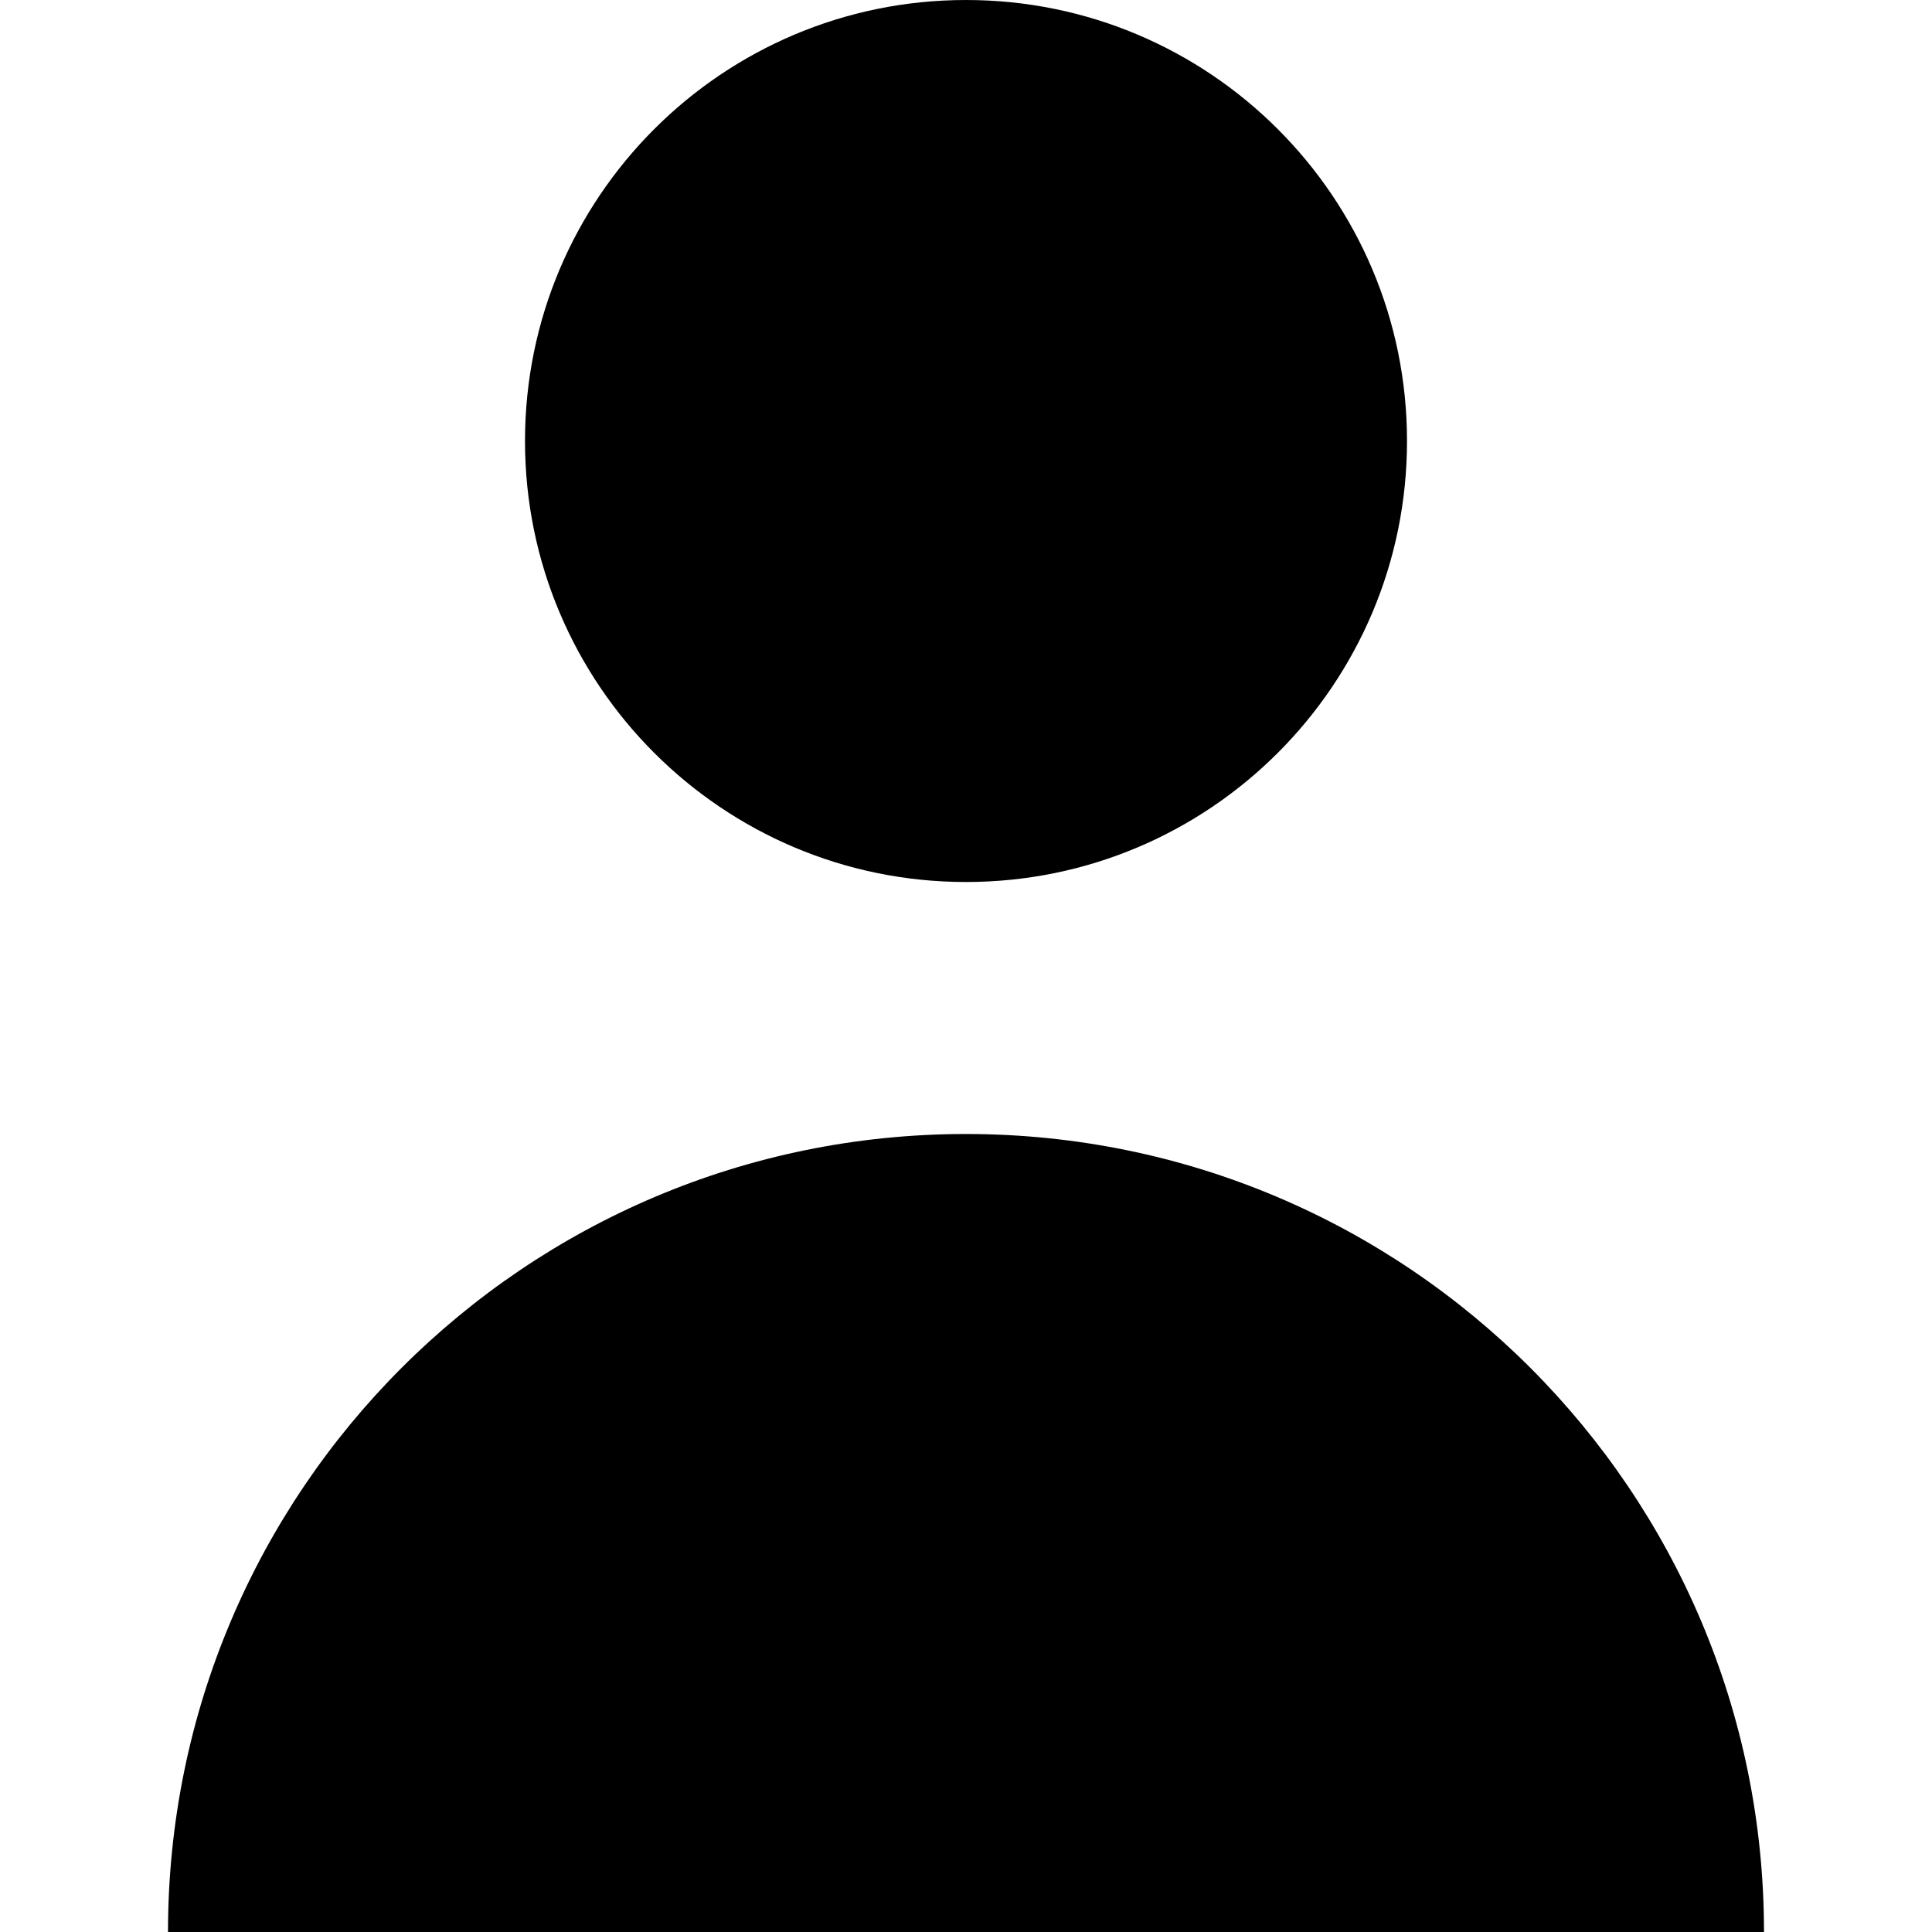
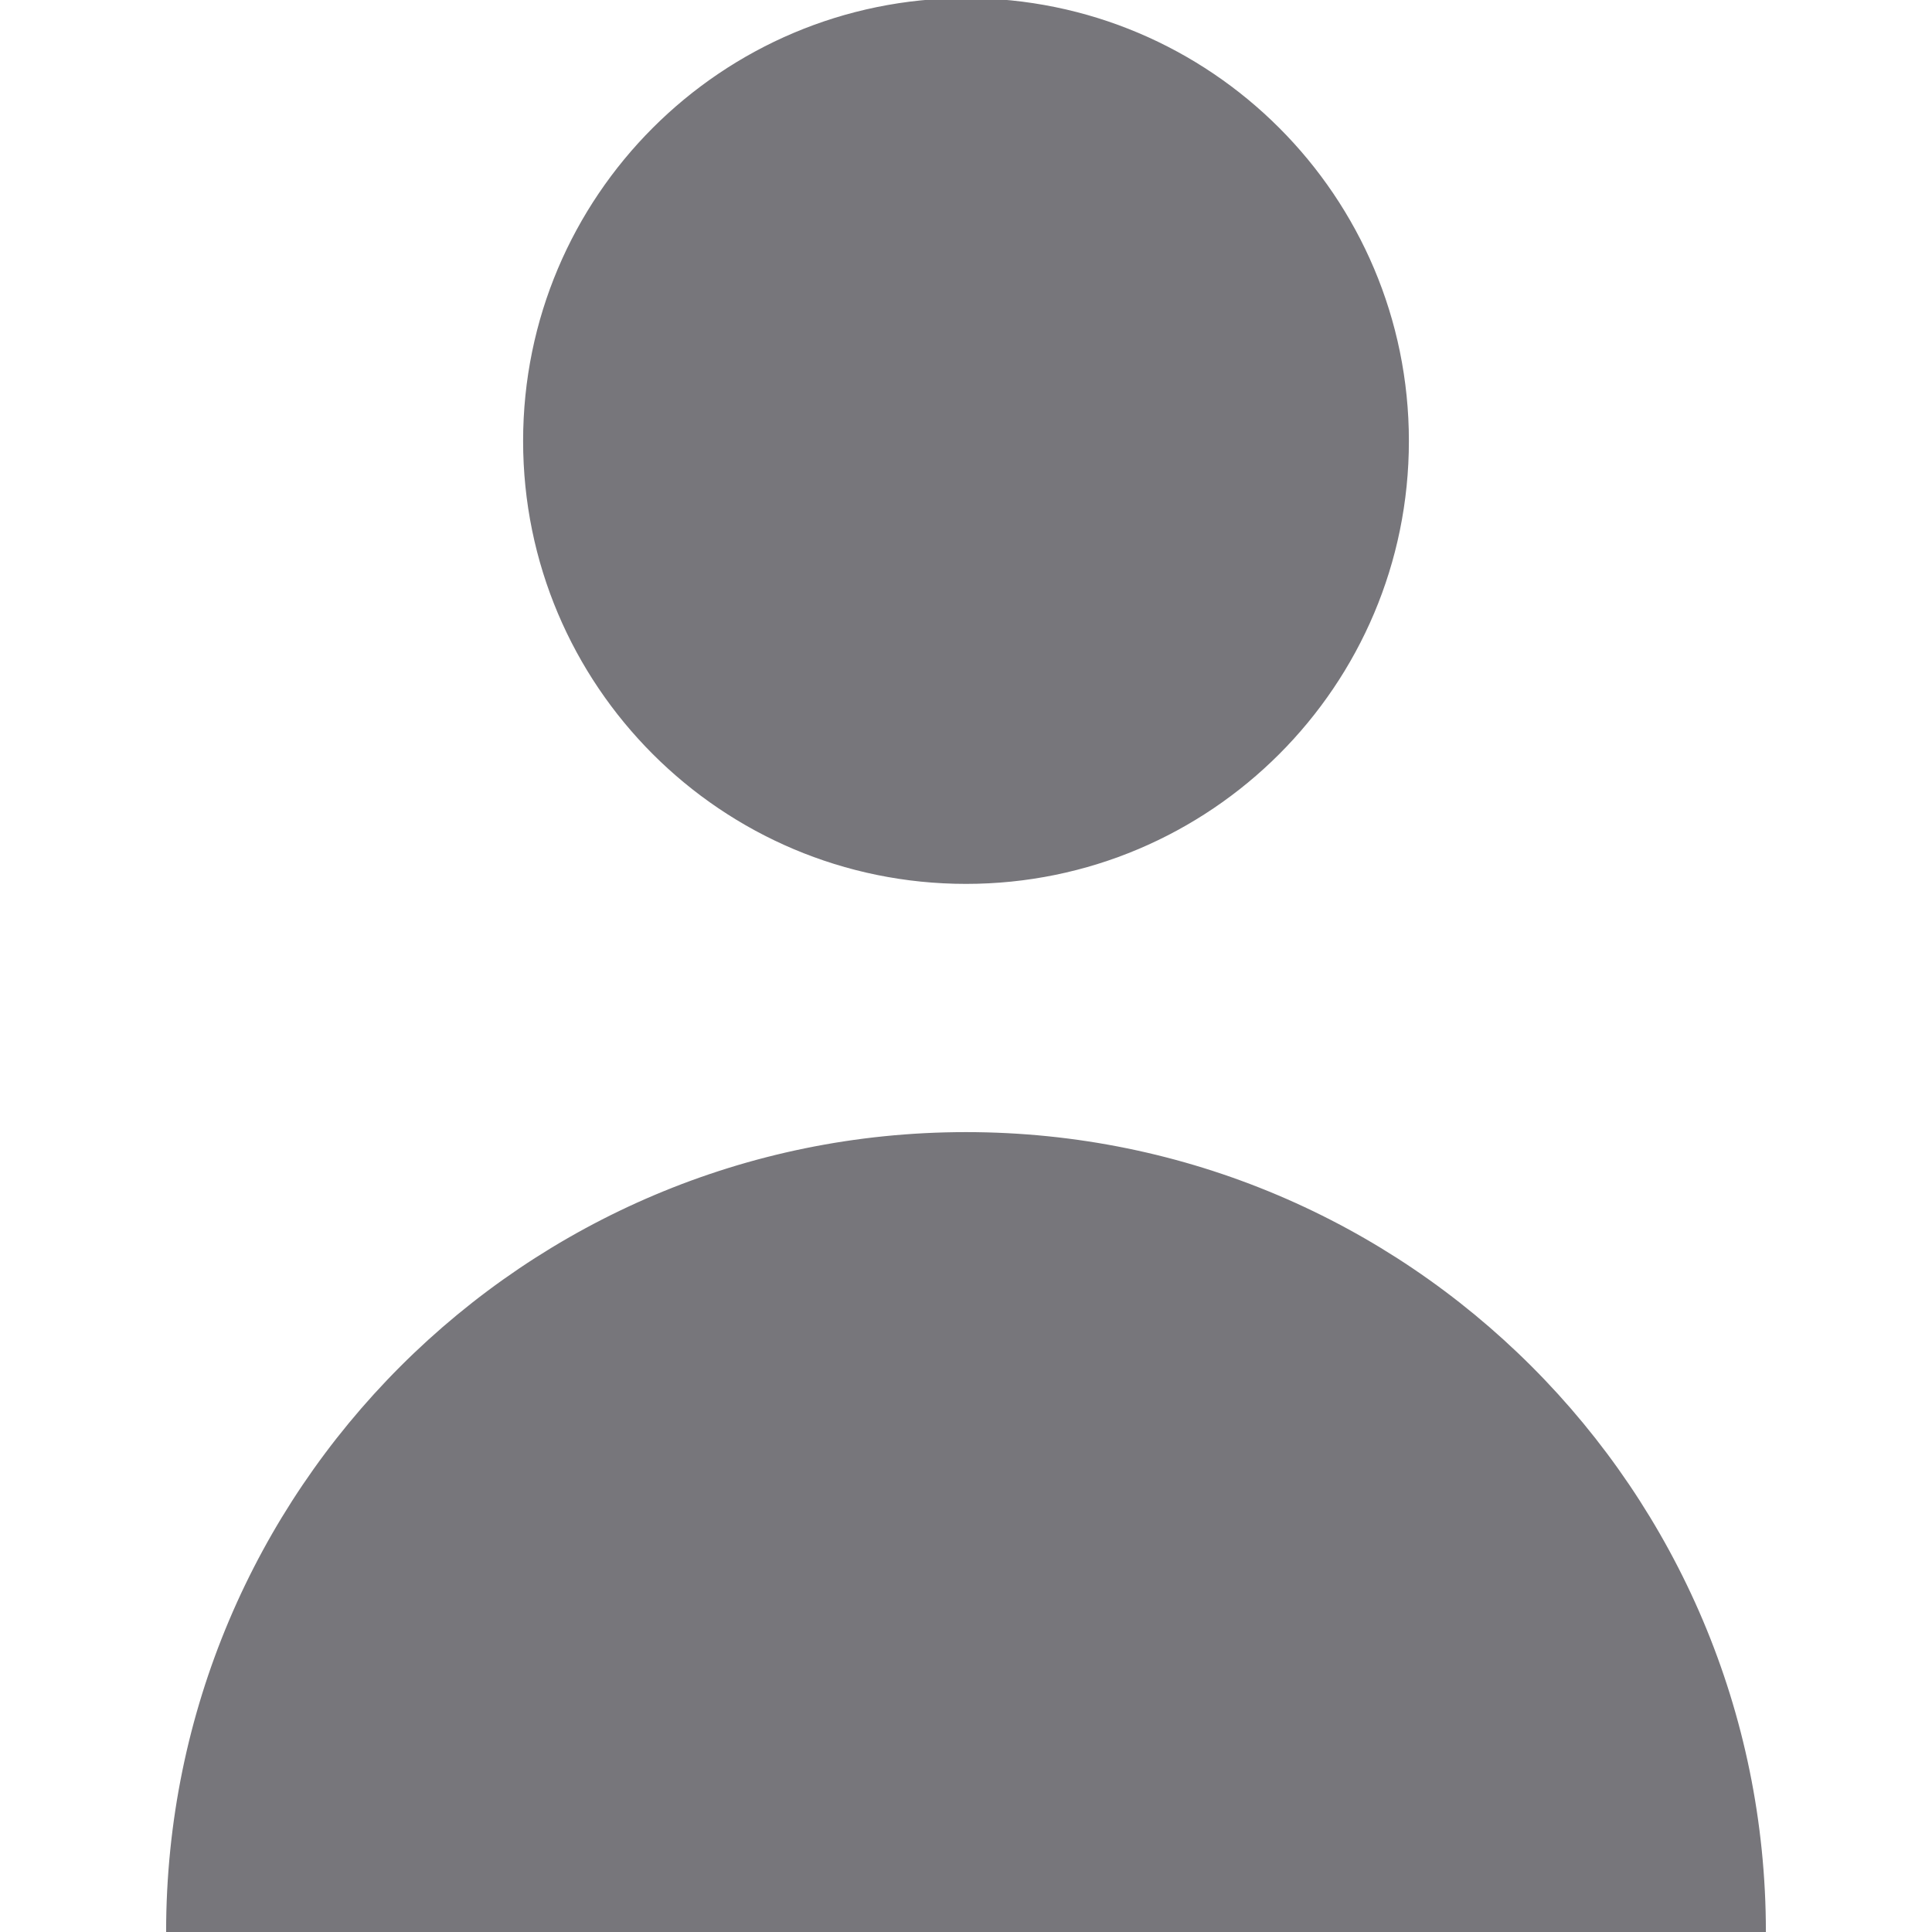
- <svg xmlns="http://www.w3.org/2000/svg" fill="#000000" height="800px" width="800px" version="1.1" id="Layer_1" viewBox="0 0 512 512" xml:space="preserve">
-   <g>
+ <svg xmlns="http://www.w3.org/2000/svg" fill="#77767b" height="800px" width="800px" version="1.1" id="Layer_1" viewBox="0 0 512 512" xml:space="preserve" stroke="#77767b">
+   <g id="SVGRepo_bgCarrier" stroke-width="0" />
+   <g id="SVGRepo_tracerCarrier" stroke-linecap="round" stroke-linejoin="round" />
+   <g id="SVGRepo_iconCarrier">
    <g>
-       <circle cx="256" cy="116.87" r="116.87" />
+       <g>
+         <circle cx="256" cy="116.87" r="116.87" />
+       </g>
    </g>
-   </g>
-   <g>
    <g>
-       <path d="M256,300.522c-116.796,0-211.478,94.682-211.478,211.478h422.957C467.478,395.204,372.796,300.522,256,300.522z" />
+       <g>
+         <path d="M256,300.522c-116.796,0-211.478,94.682-211.478,211.478h422.957C467.478,395.204,372.796,300.522,256,300.522z" />
+       </g>
    </g>
  </g>
</svg>
